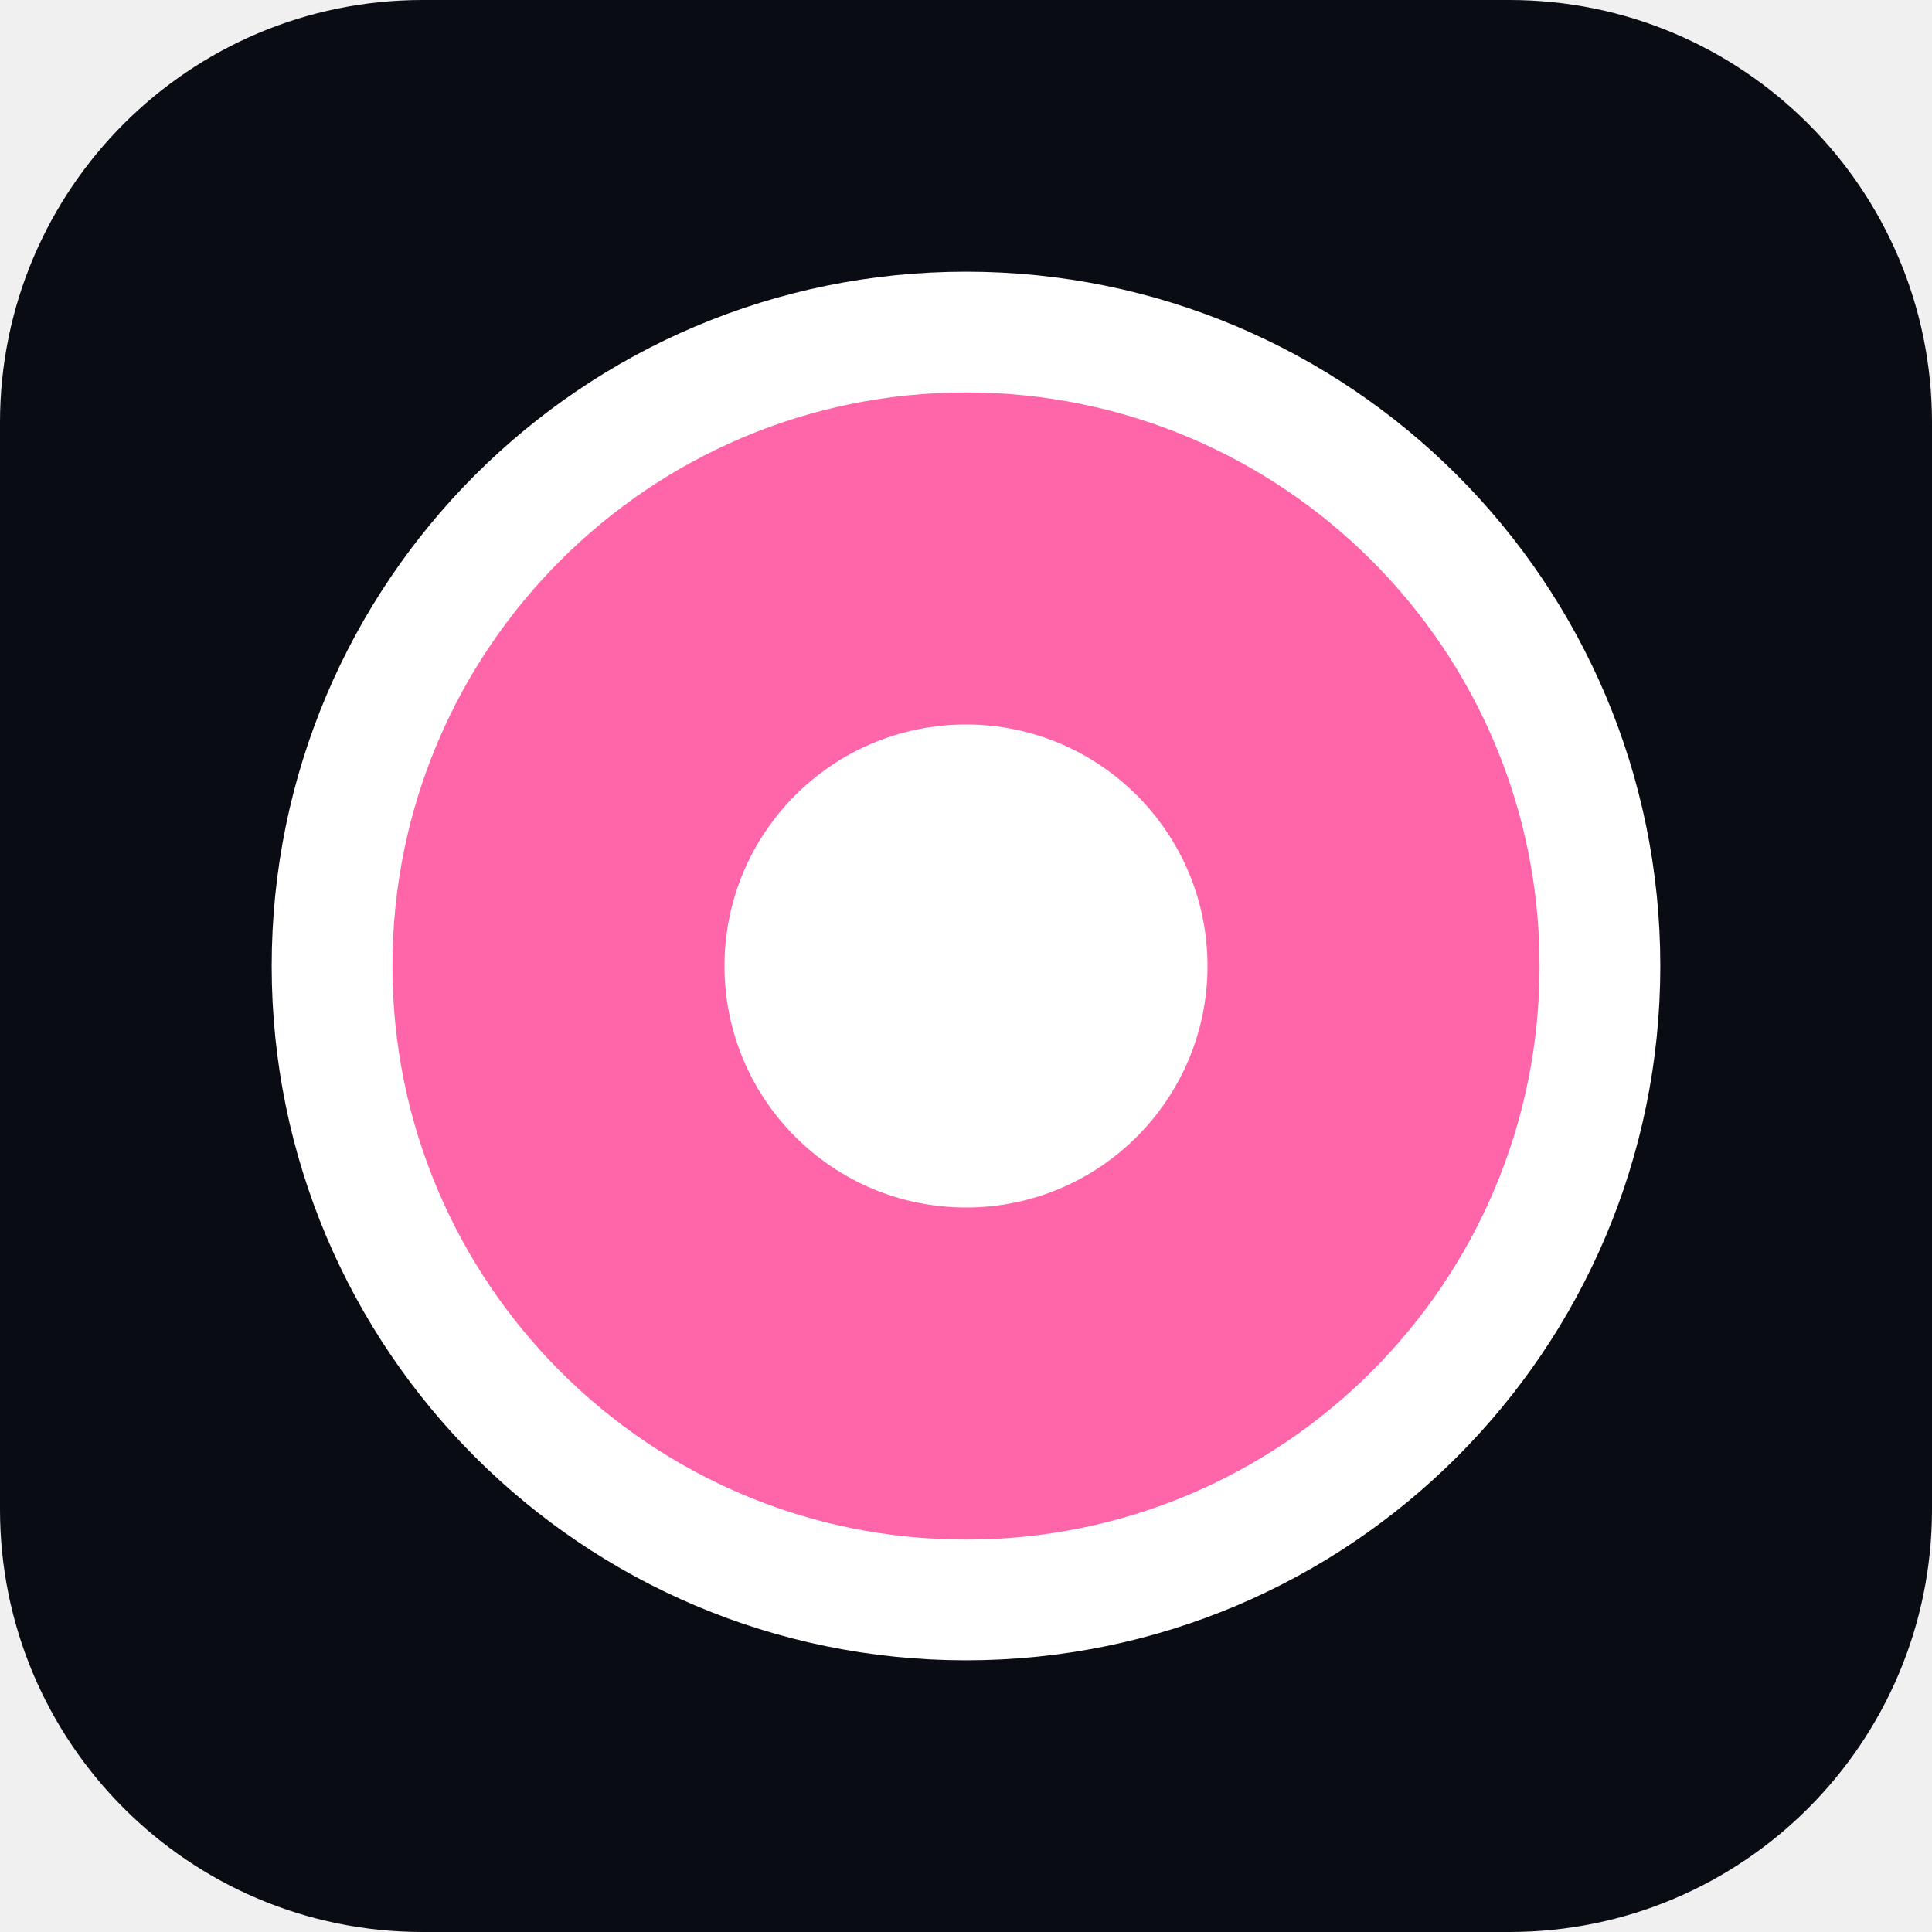
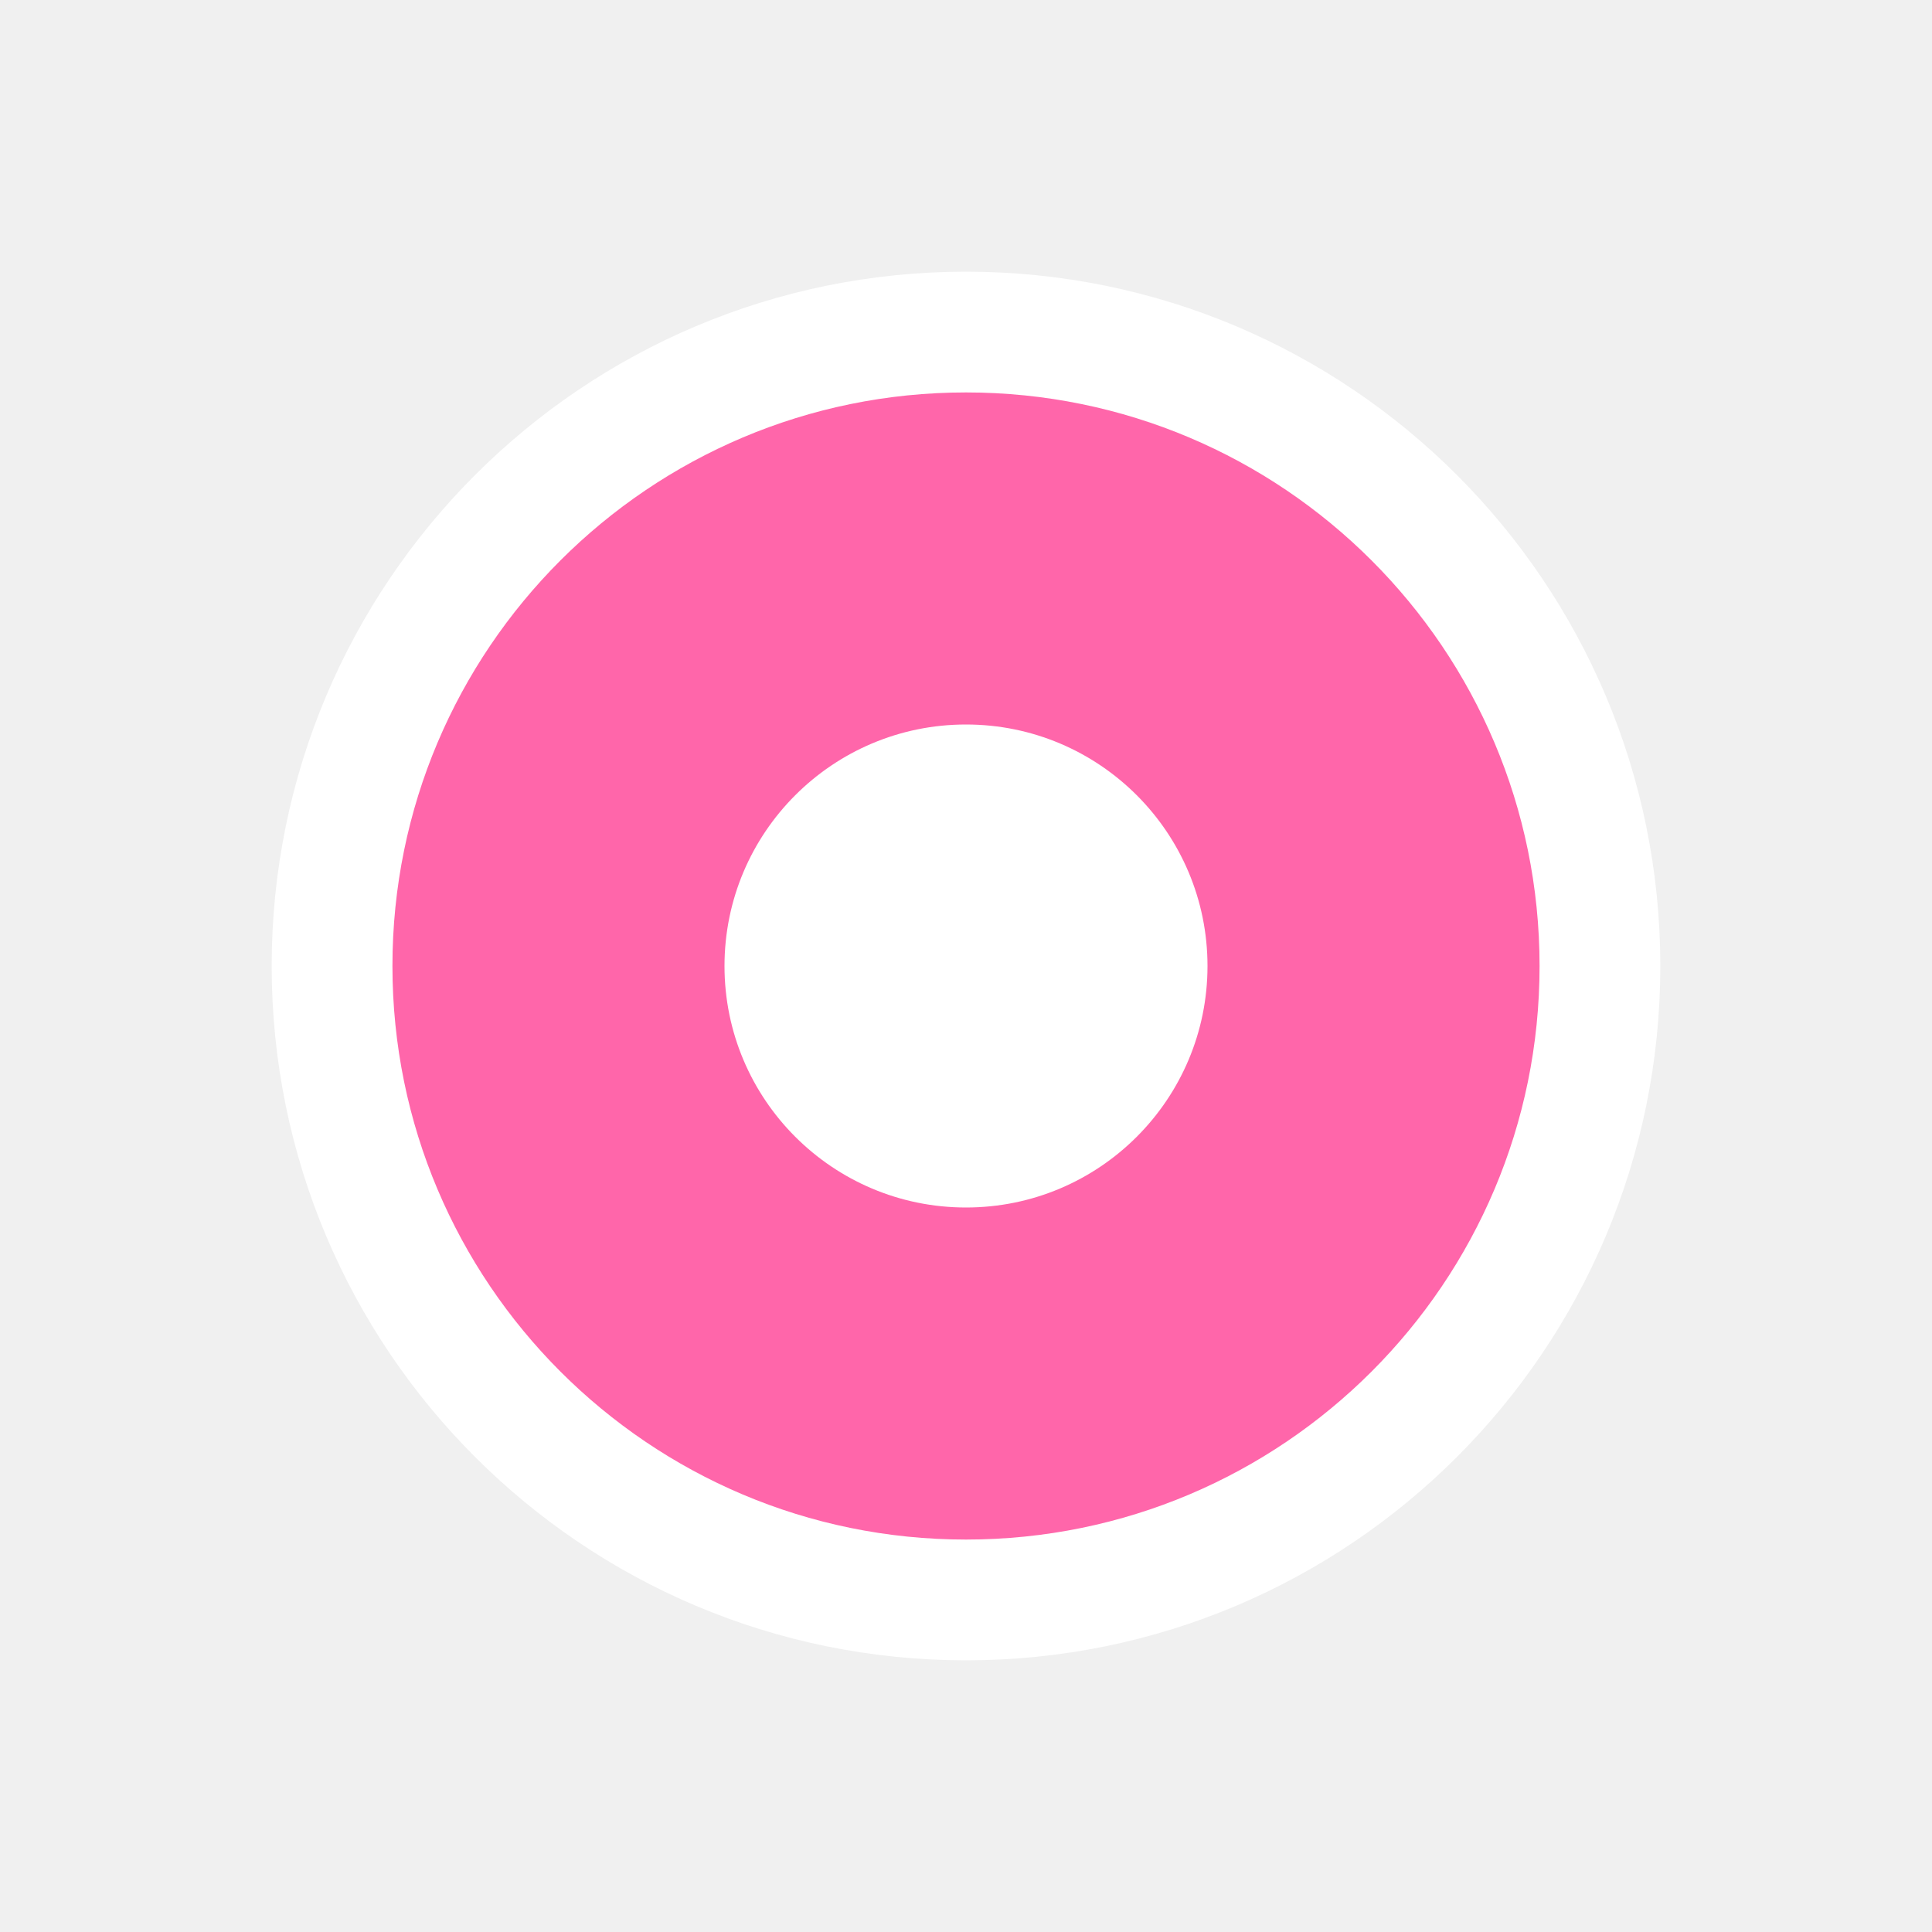
<svg xmlns="http://www.w3.org/2000/svg" viewBox="0 0 64 64">
-   <rect width="64" height="64" rx="14" fill="#0a0c14" />
  <circle cx="32" cy="32" r="21" fill="#ff66aa" />
  <circle cx="32" cy="32" r="21" fill="none" stroke="#ffffff" stroke-width="4" />
  <circle cx="32" cy="32" r="8" fill="#ffffff" />
</svg>
